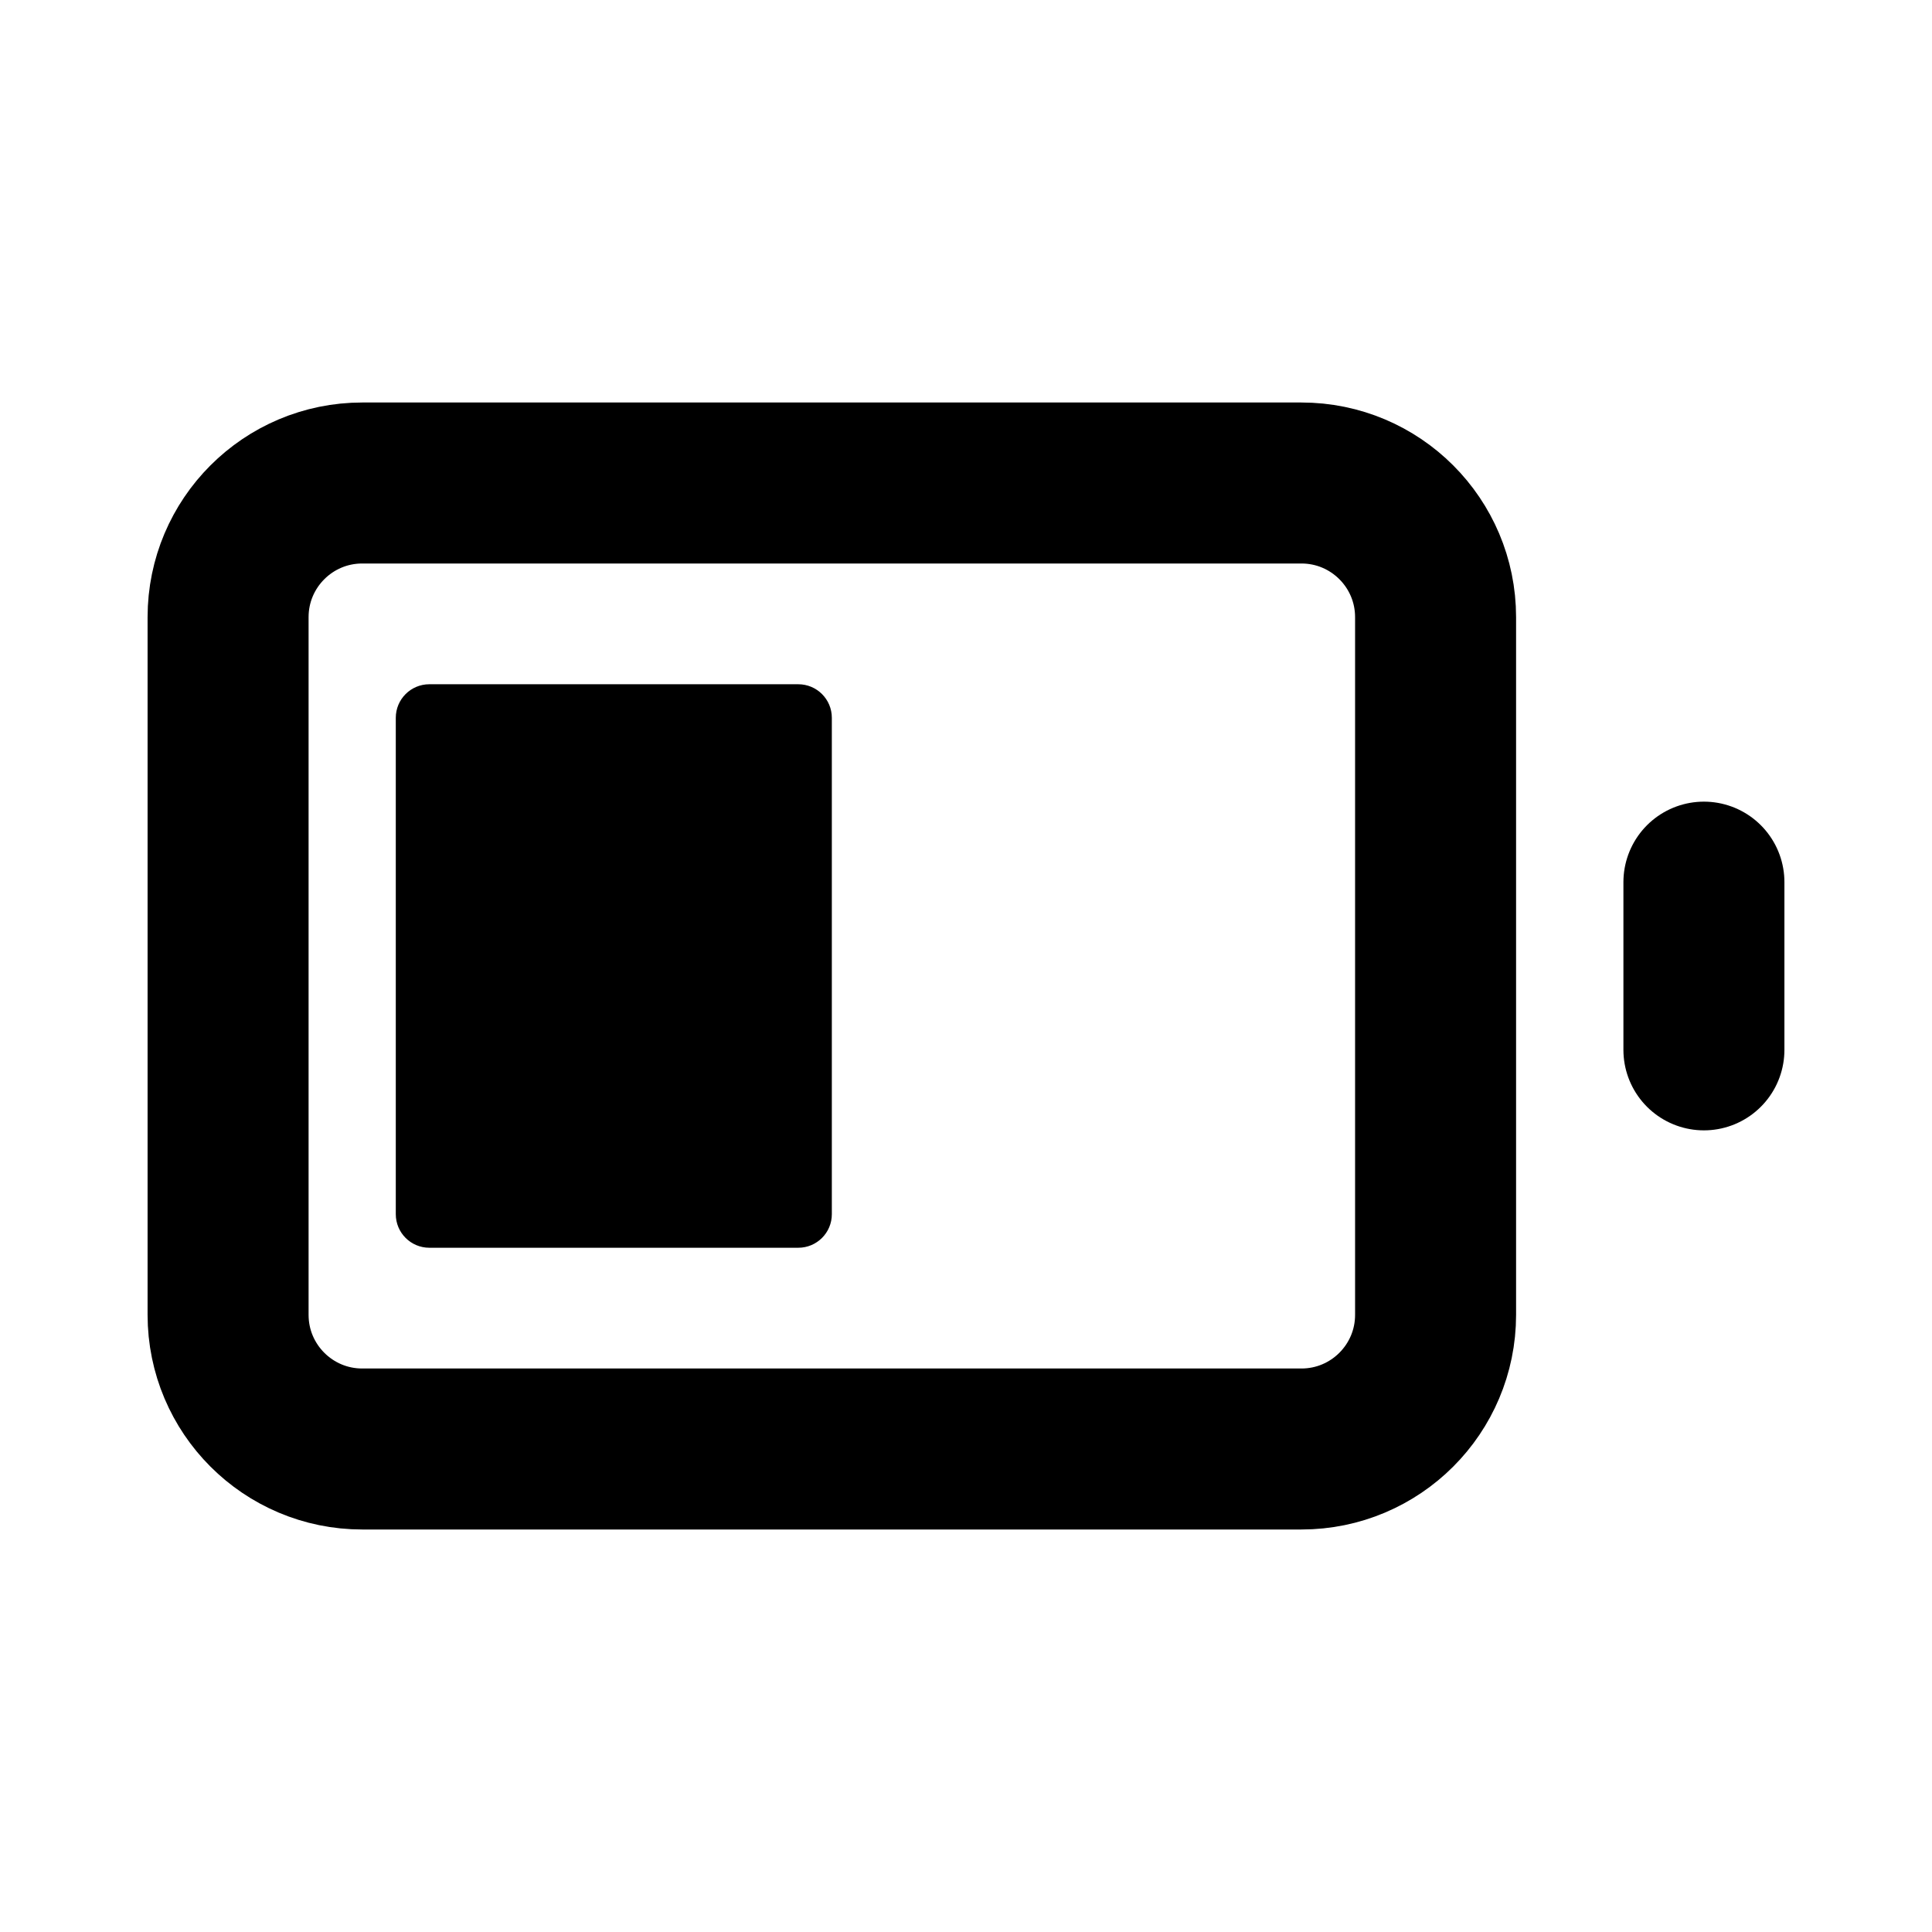
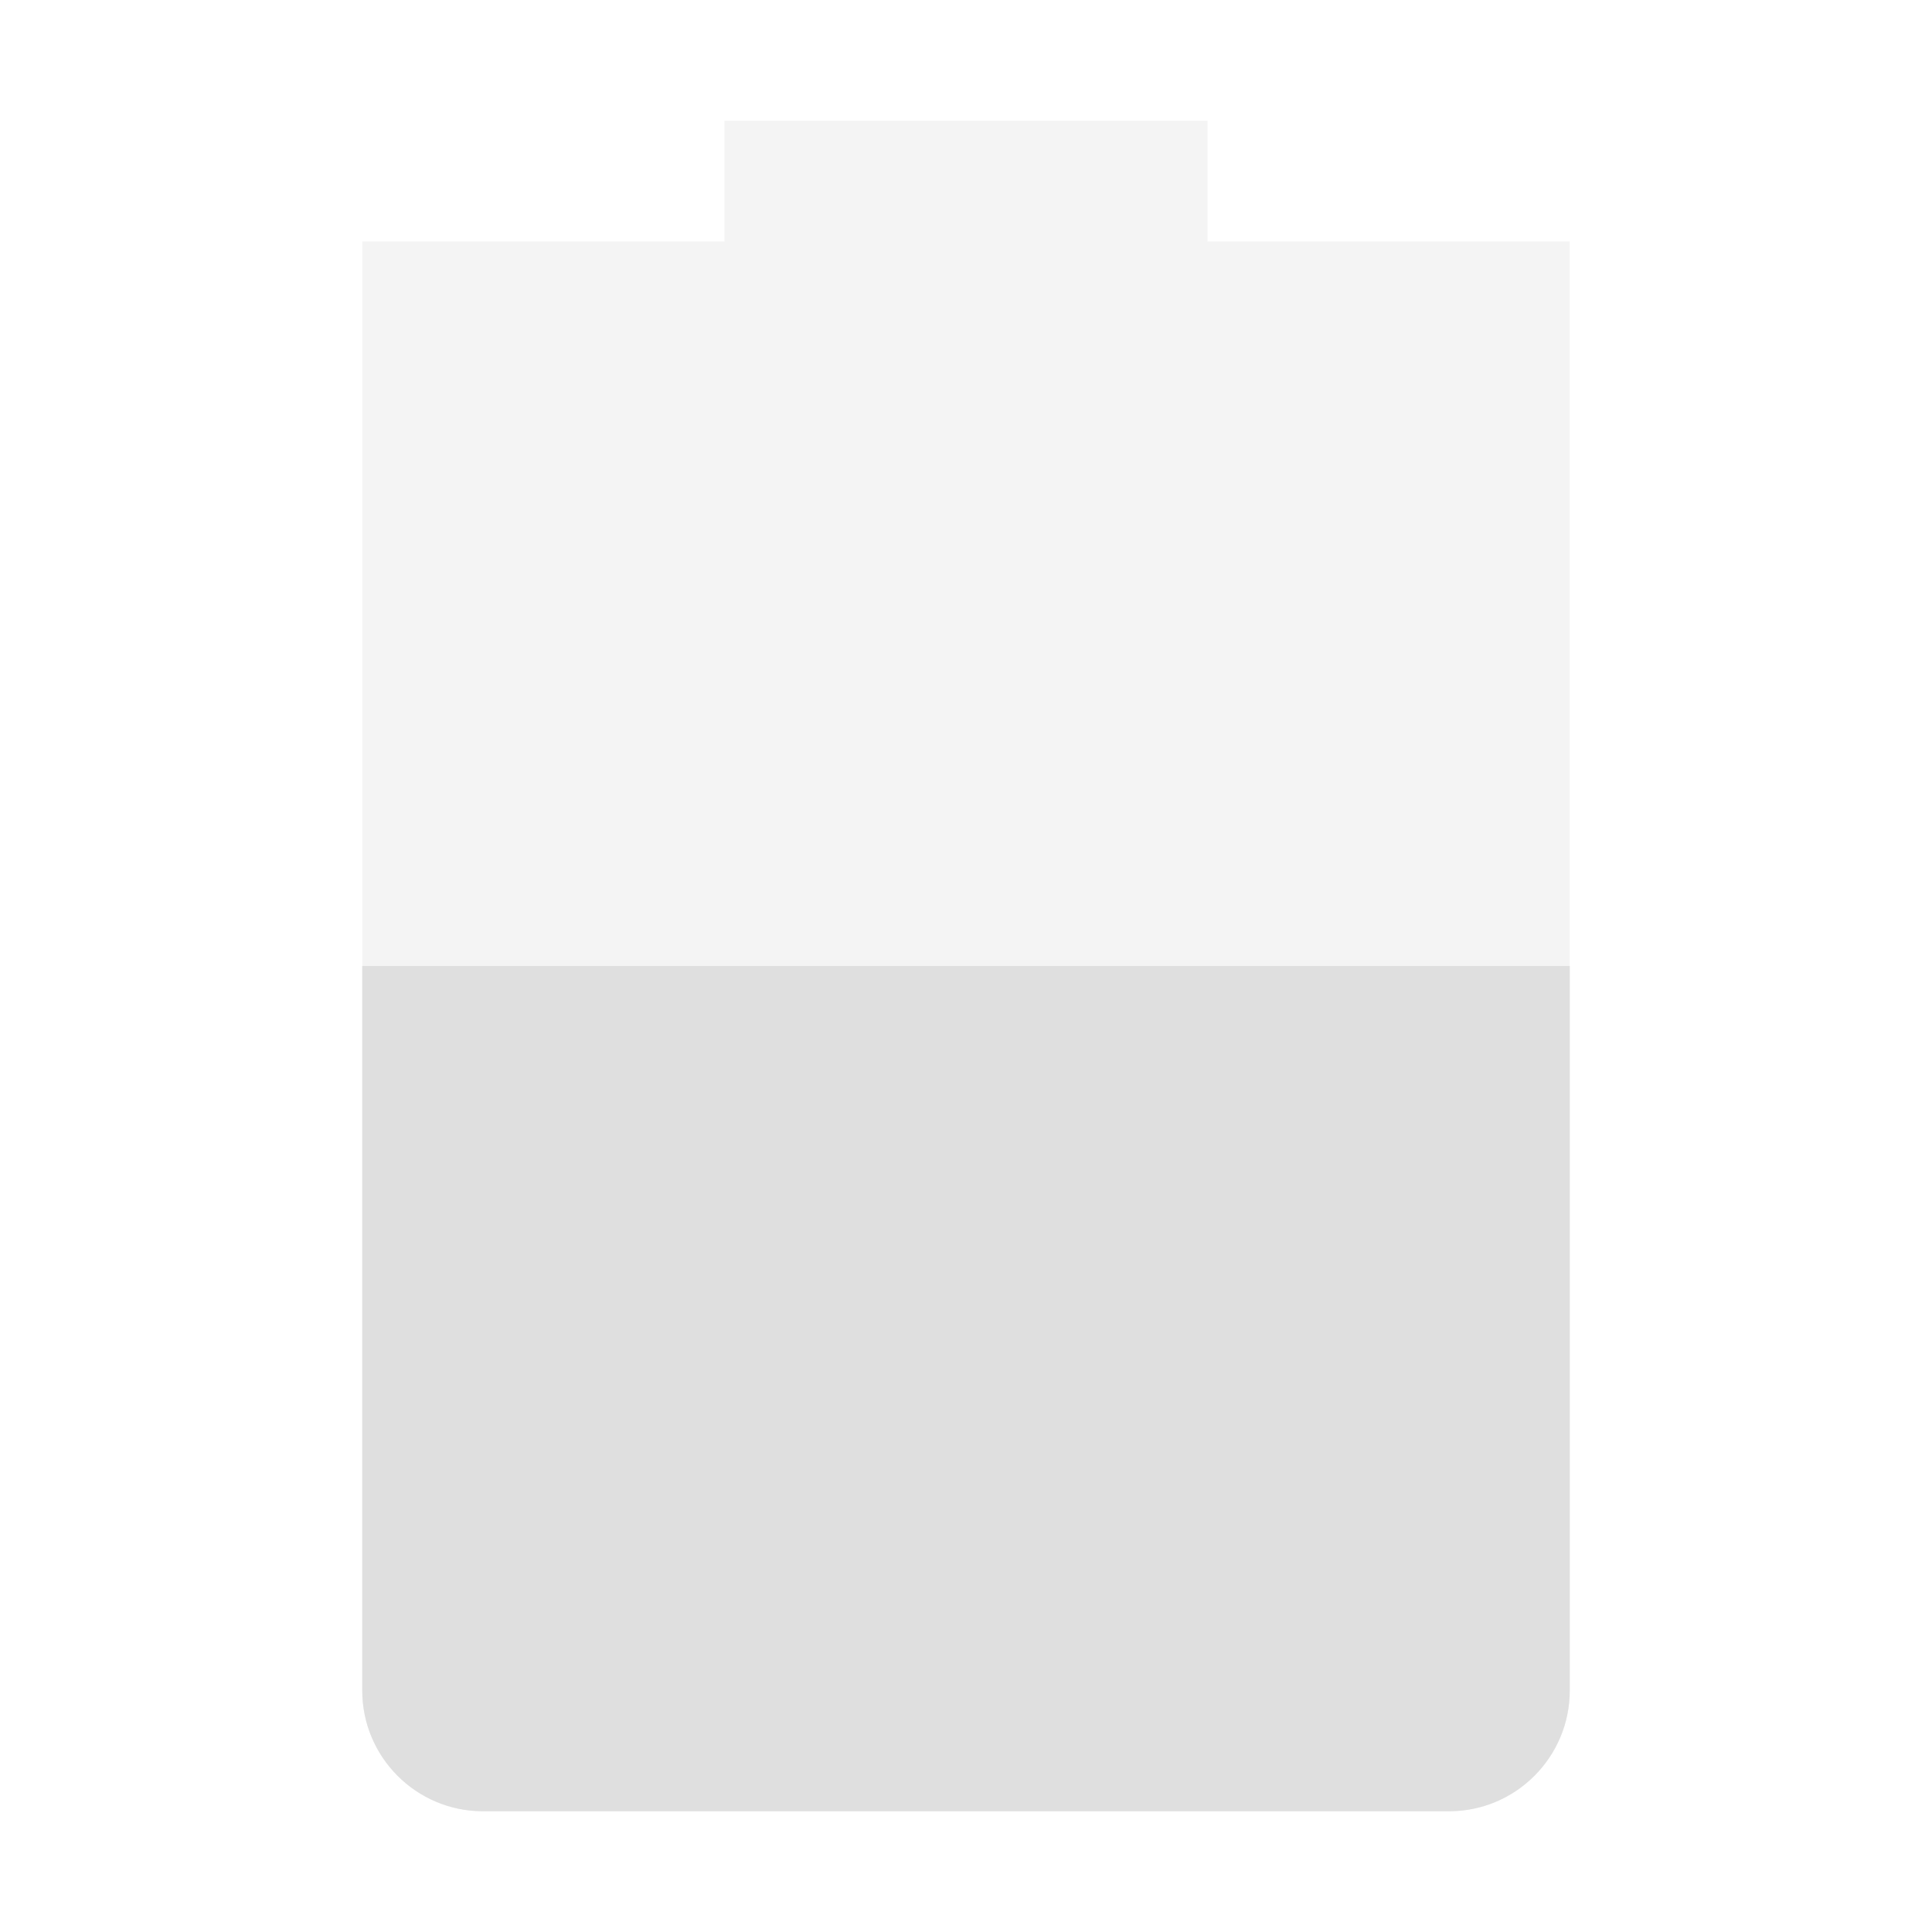
- <svg xmlns="http://www.w3.org/2000/svg" width="24px" height="24px" viewBox="0 0 24 24" fill="none" stroke="#000000" stroke-width="2" stroke-linecap="round" stroke-linejoin="round">
-   <g transform="translate(12 12) scale(0.833333) translate(-12 -12)" stroke-width="2.4">
-     <rect x="1" y="4.8" width="18" height="14.4" rx="2" />
-     <path d="M23 13.25v-2.5" />
-     <rect x="3.5" y="7.8" width="6.5" height="8.4" rx="0.5" fill="#000000" stroke="none" />
-   </g>
+ <svg xmlns="http://www.w3.org/2000/svg" width="16" height="16" version="1.1">
+   <defs>
+     <style id="current-color-scheme" type="text/css">
+    .ColorScheme-Text { color:#dfdfdf; } .ColorScheme-Highlight { color:#4285f4; } .ColorScheme-NeutralText { color:#ff9800; } .ColorScheme-PositiveText { color:#4caf50; } .ColorScheme-NegativeText { color:#f44336; }
+   </style>
+   </defs>
+   <path style="opacity:.35;fill:currentColor" class="ColorScheme-Text" d="M 6,1 V 2 H 3 V 14 C 3,14.55 3.446,15 4,15 H 12 C 12.554,15 13,14.55 13,14 V 2 H 10 V 1 Z" />
+   <path style="fill:currentColor" class="ColorScheme-Text" d="M 3,8 V 14 C 3,14.55 3.446,15 4,15 H 12 C 12.554,15 13,14.55 13,14 V 8 Z" />
</svg>
